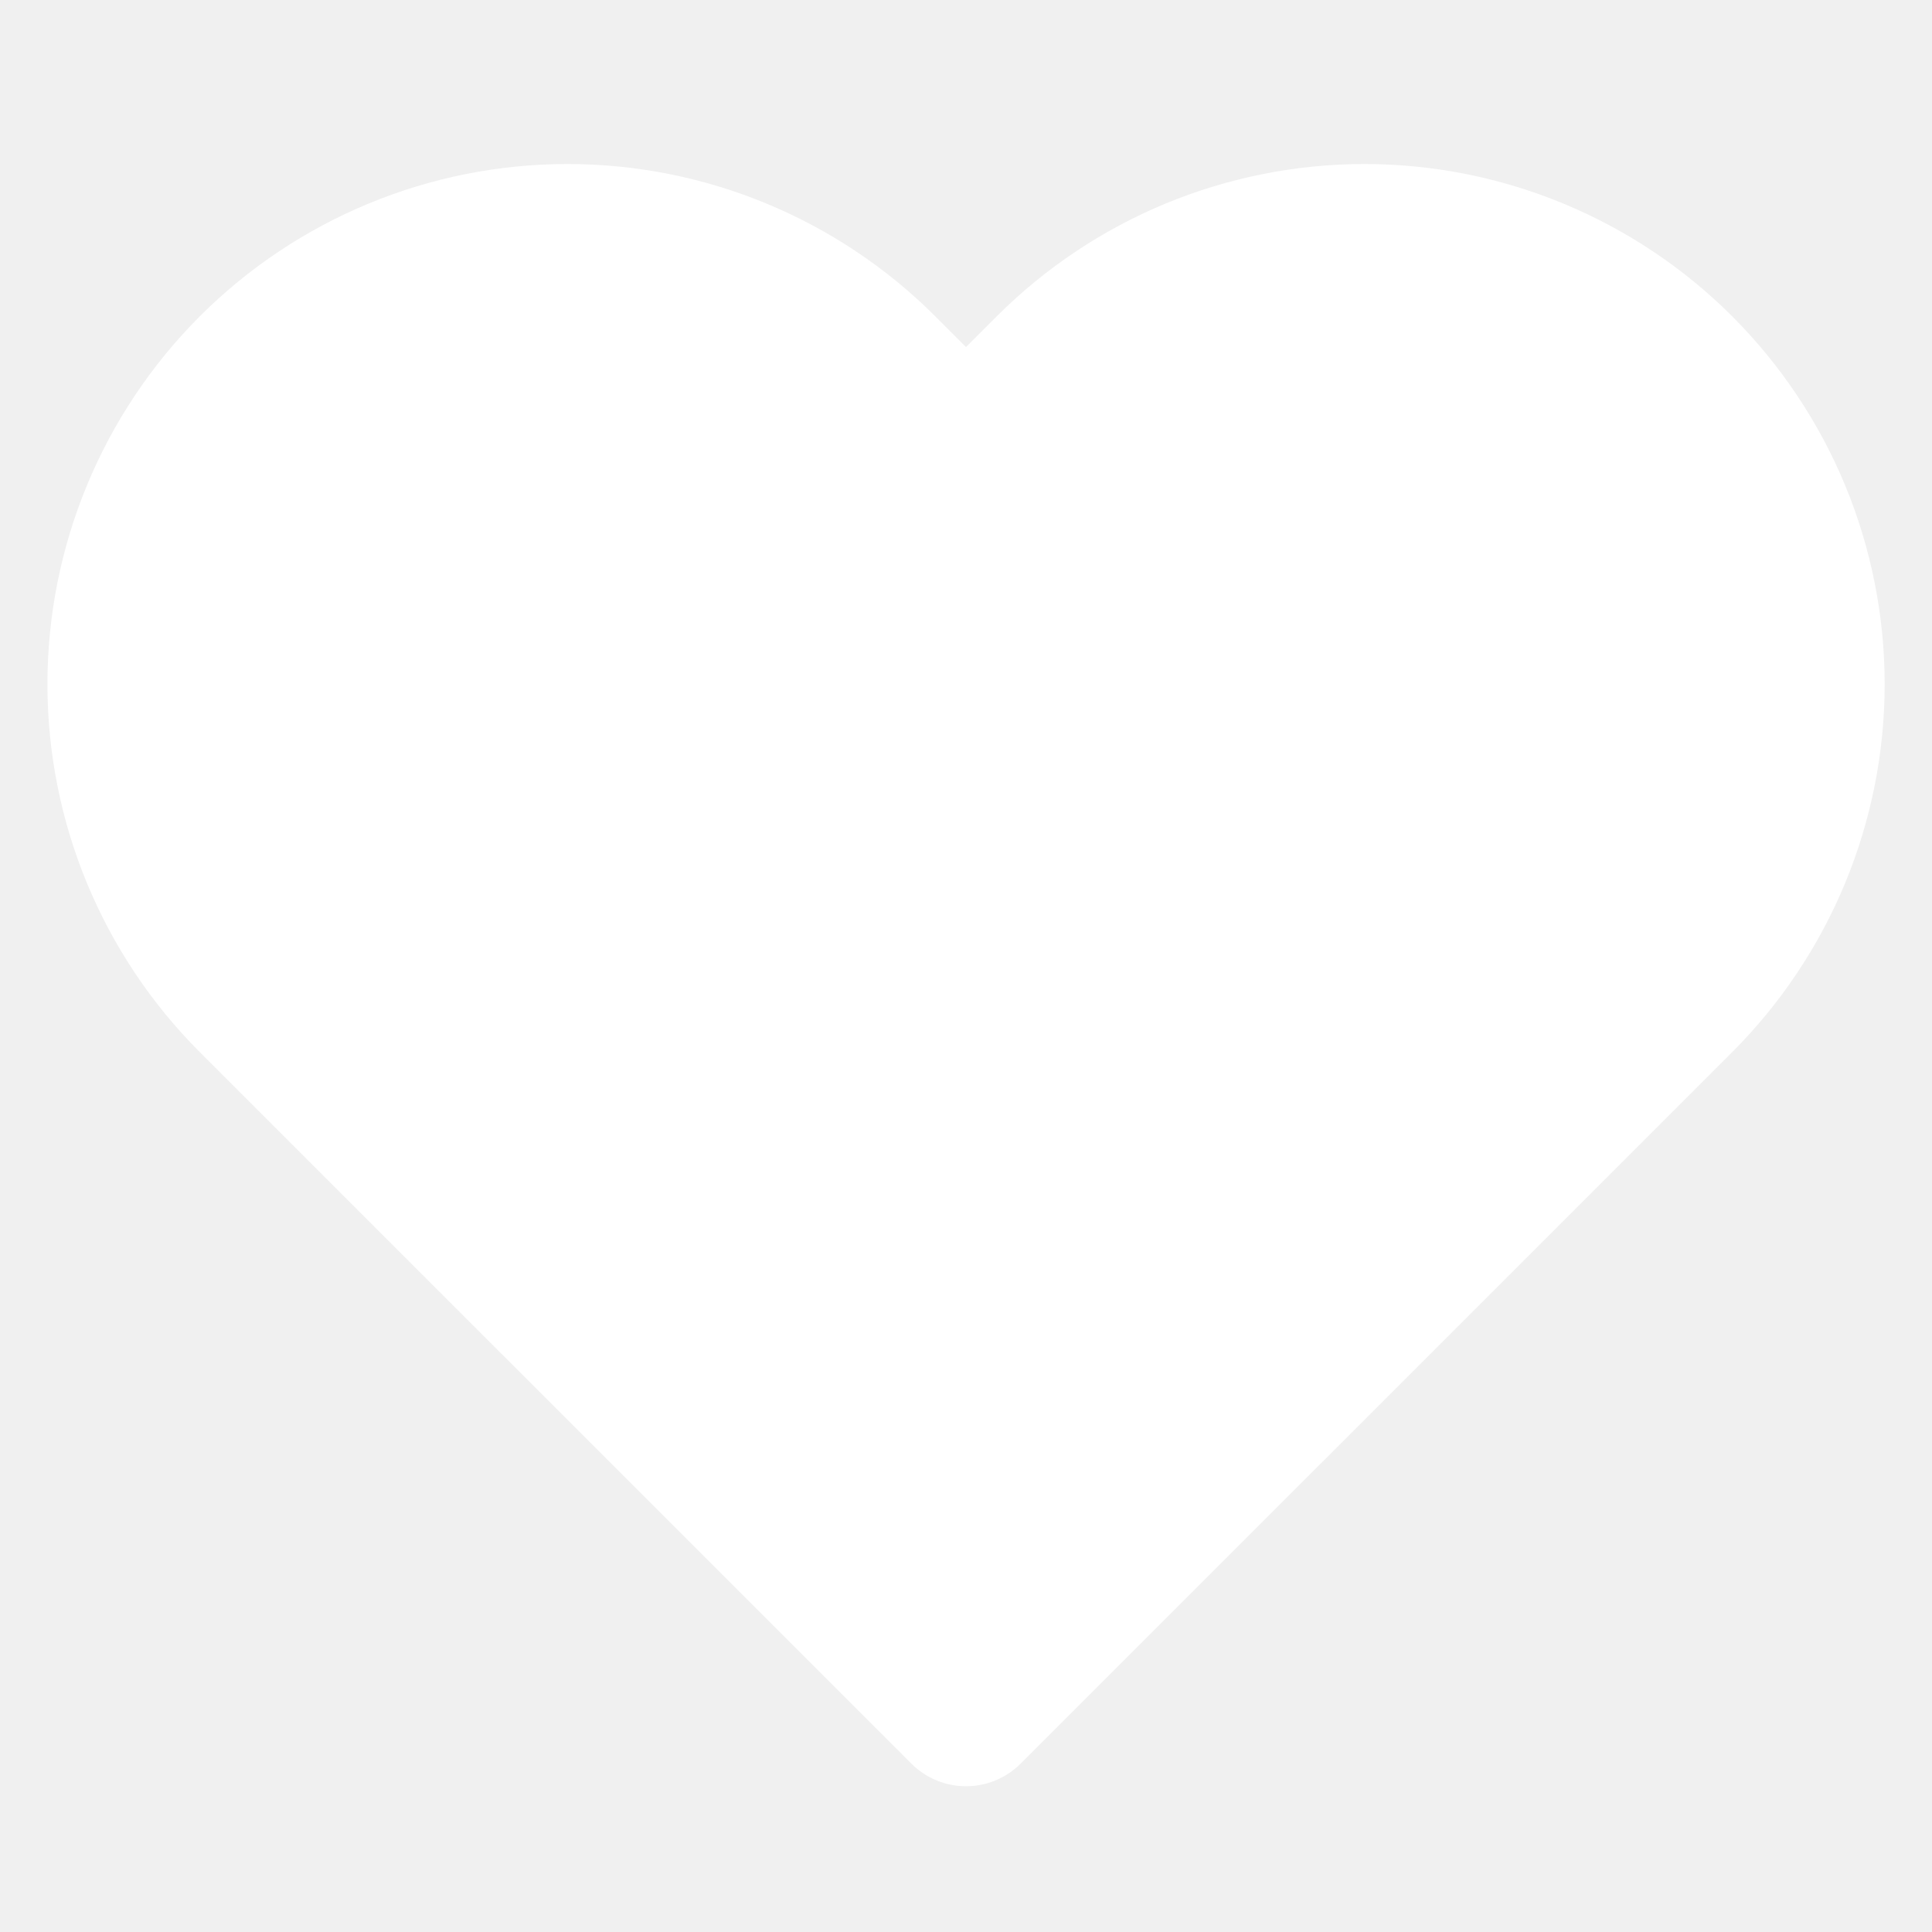
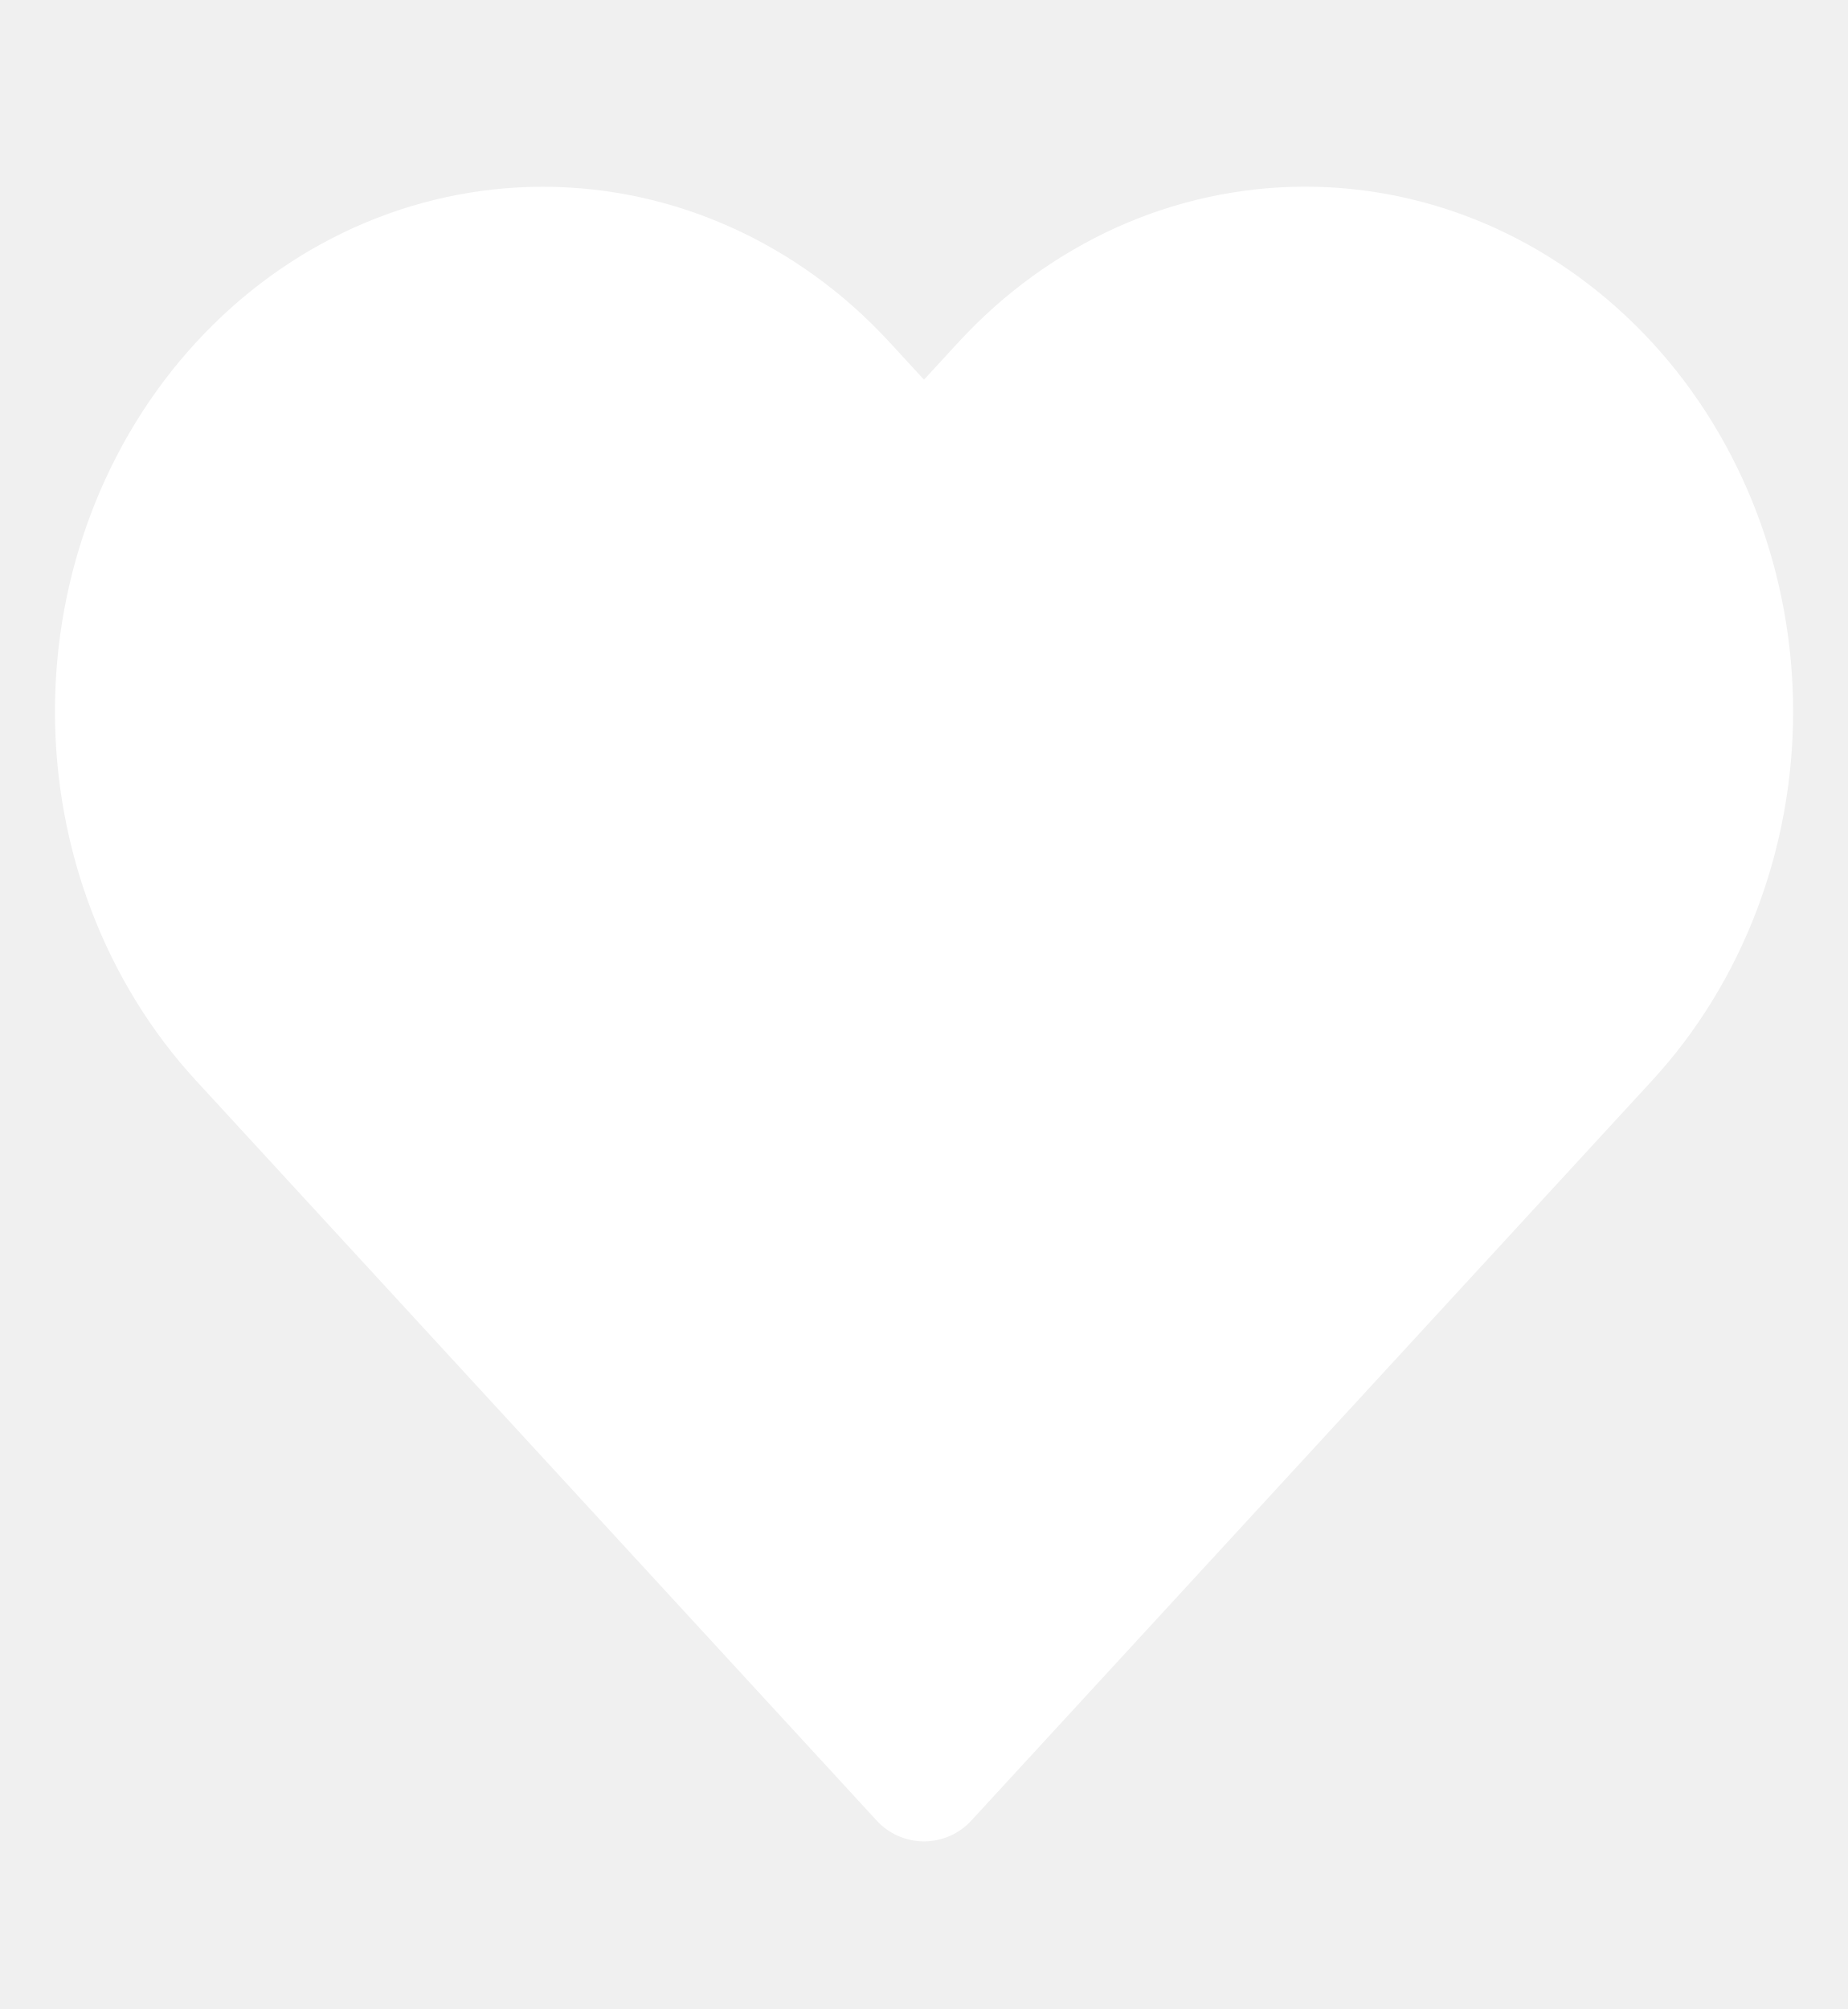
- <svg xmlns="http://www.w3.org/2000/svg" width="20" height="20" viewBox="0 0 20 20" fill="none">
-   <path d="M17.367 3.841C16.941 3.415 16.436 3.078 15.879 2.847C15.323 2.617 14.727 2.498 14.125 2.498C13.523 2.498 12.927 2.617 12.37 2.847C11.814 3.078 11.309 3.415 10.883 3.841L10 4.725L9.117 3.841C8.257 2.981 7.091 2.498 5.875 2.498C4.659 2.498 3.493 2.981 2.633 3.841C1.774 4.701 1.291 5.867 1.291 7.083C1.291 8.299 1.774 9.465 2.633 10.325L10 17.691L17.367 10.325C17.792 9.899 18.13 9.394 18.361 8.837C18.591 8.281 18.71 7.685 18.71 7.083C18.71 6.481 18.591 5.885 18.361 5.328C18.13 4.772 17.792 4.267 17.367 3.841Z" fill="white" stroke="white" stroke-width="1.6" stroke-linecap="round" stroke-linejoin="round" />
+ <svg xmlns="http://www.w3.org/2000/svg" width="23" height="25" viewBox="0 0 23 25" fill="none">
+   <path d="M19.972 4.802C19.482 4.27 18.901 3.848 18.262 3.559C17.622 3.271 16.936 3.123 16.244 3.123C15.552 3.123 14.866 3.271 14.226 3.559C13.587 3.848 13.005 4.27 12.516 4.802L11.5 5.906L10.484 4.802C9.496 3.727 8.155 3.124 6.756 3.124C5.358 3.124 4.017 3.727 3.029 4.802C2.04 5.877 1.484 7.334 1.484 8.854C1.484 10.374 2.04 11.832 3.029 12.906L11.5 22.114L19.972 12.906C20.462 12.374 20.85 11.742 21.115 11.047C21.38 10.352 21.517 9.607 21.517 8.854C21.517 8.102 21.38 7.356 21.115 6.661C20.85 5.966 20.462 5.334 19.972 4.802Z" fill="white" stroke="white" stroke-width="1.6" stroke-linecap="round" stroke-linejoin="round" />
</svg>
